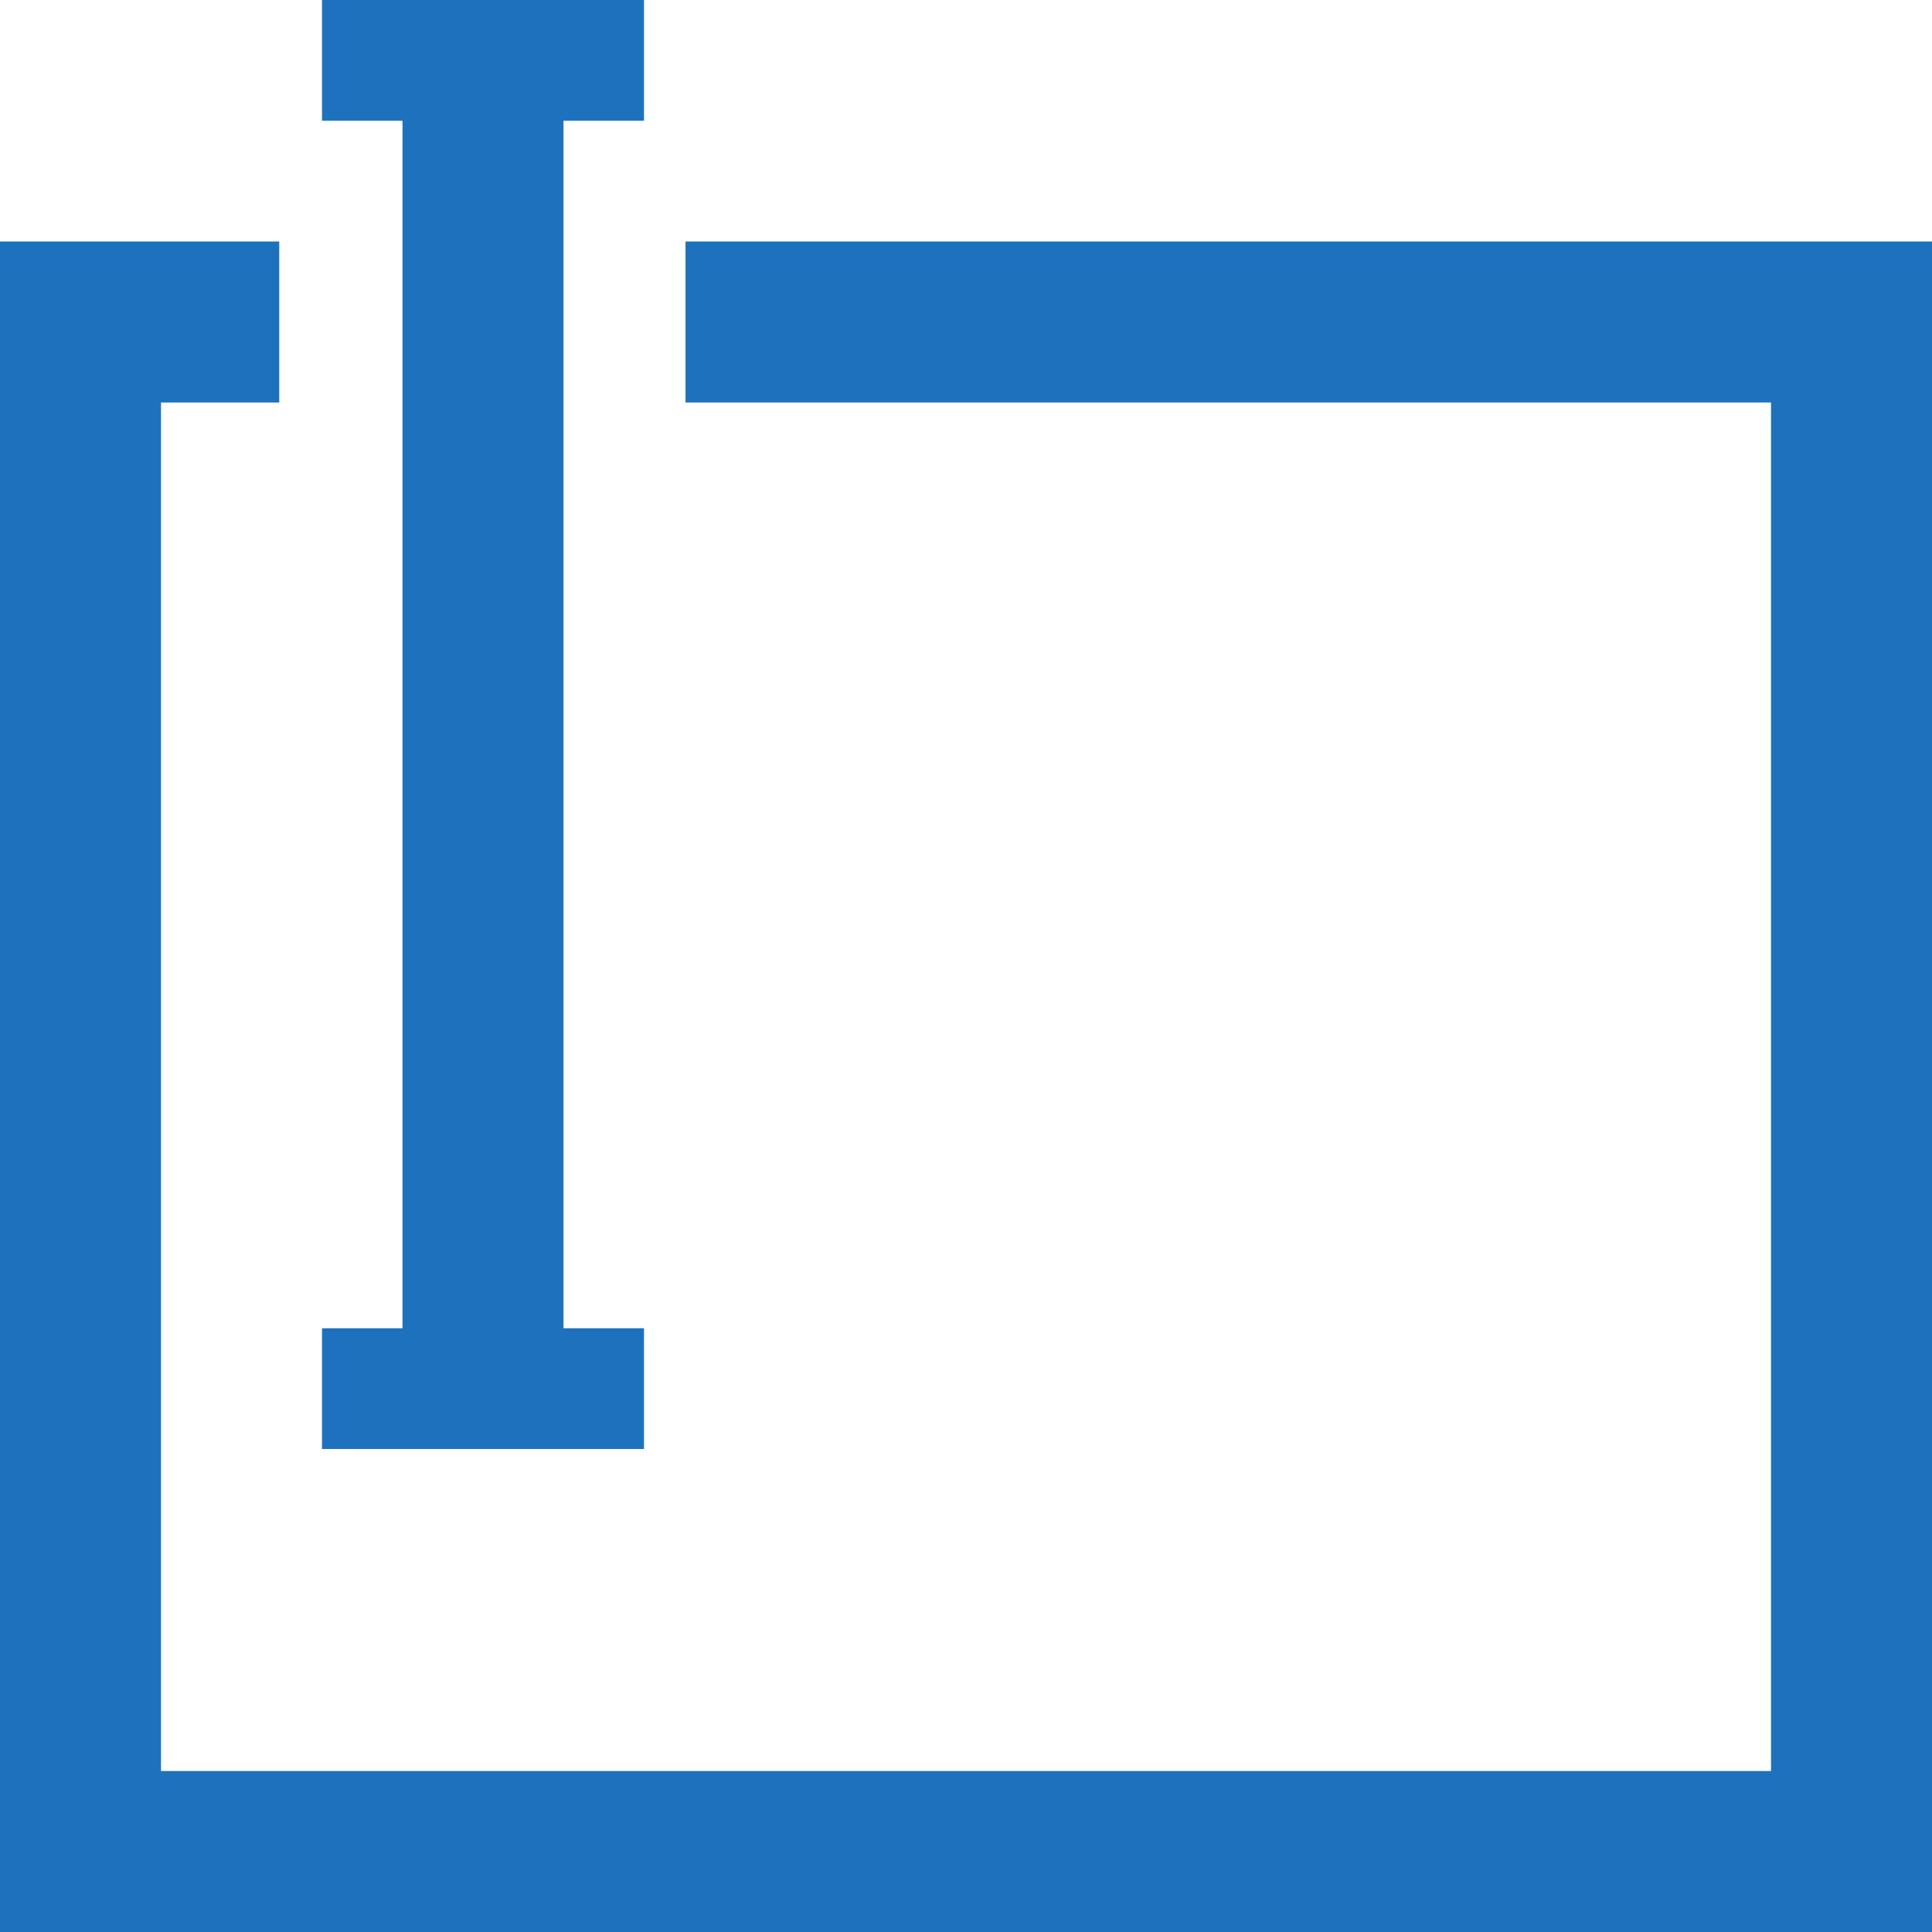
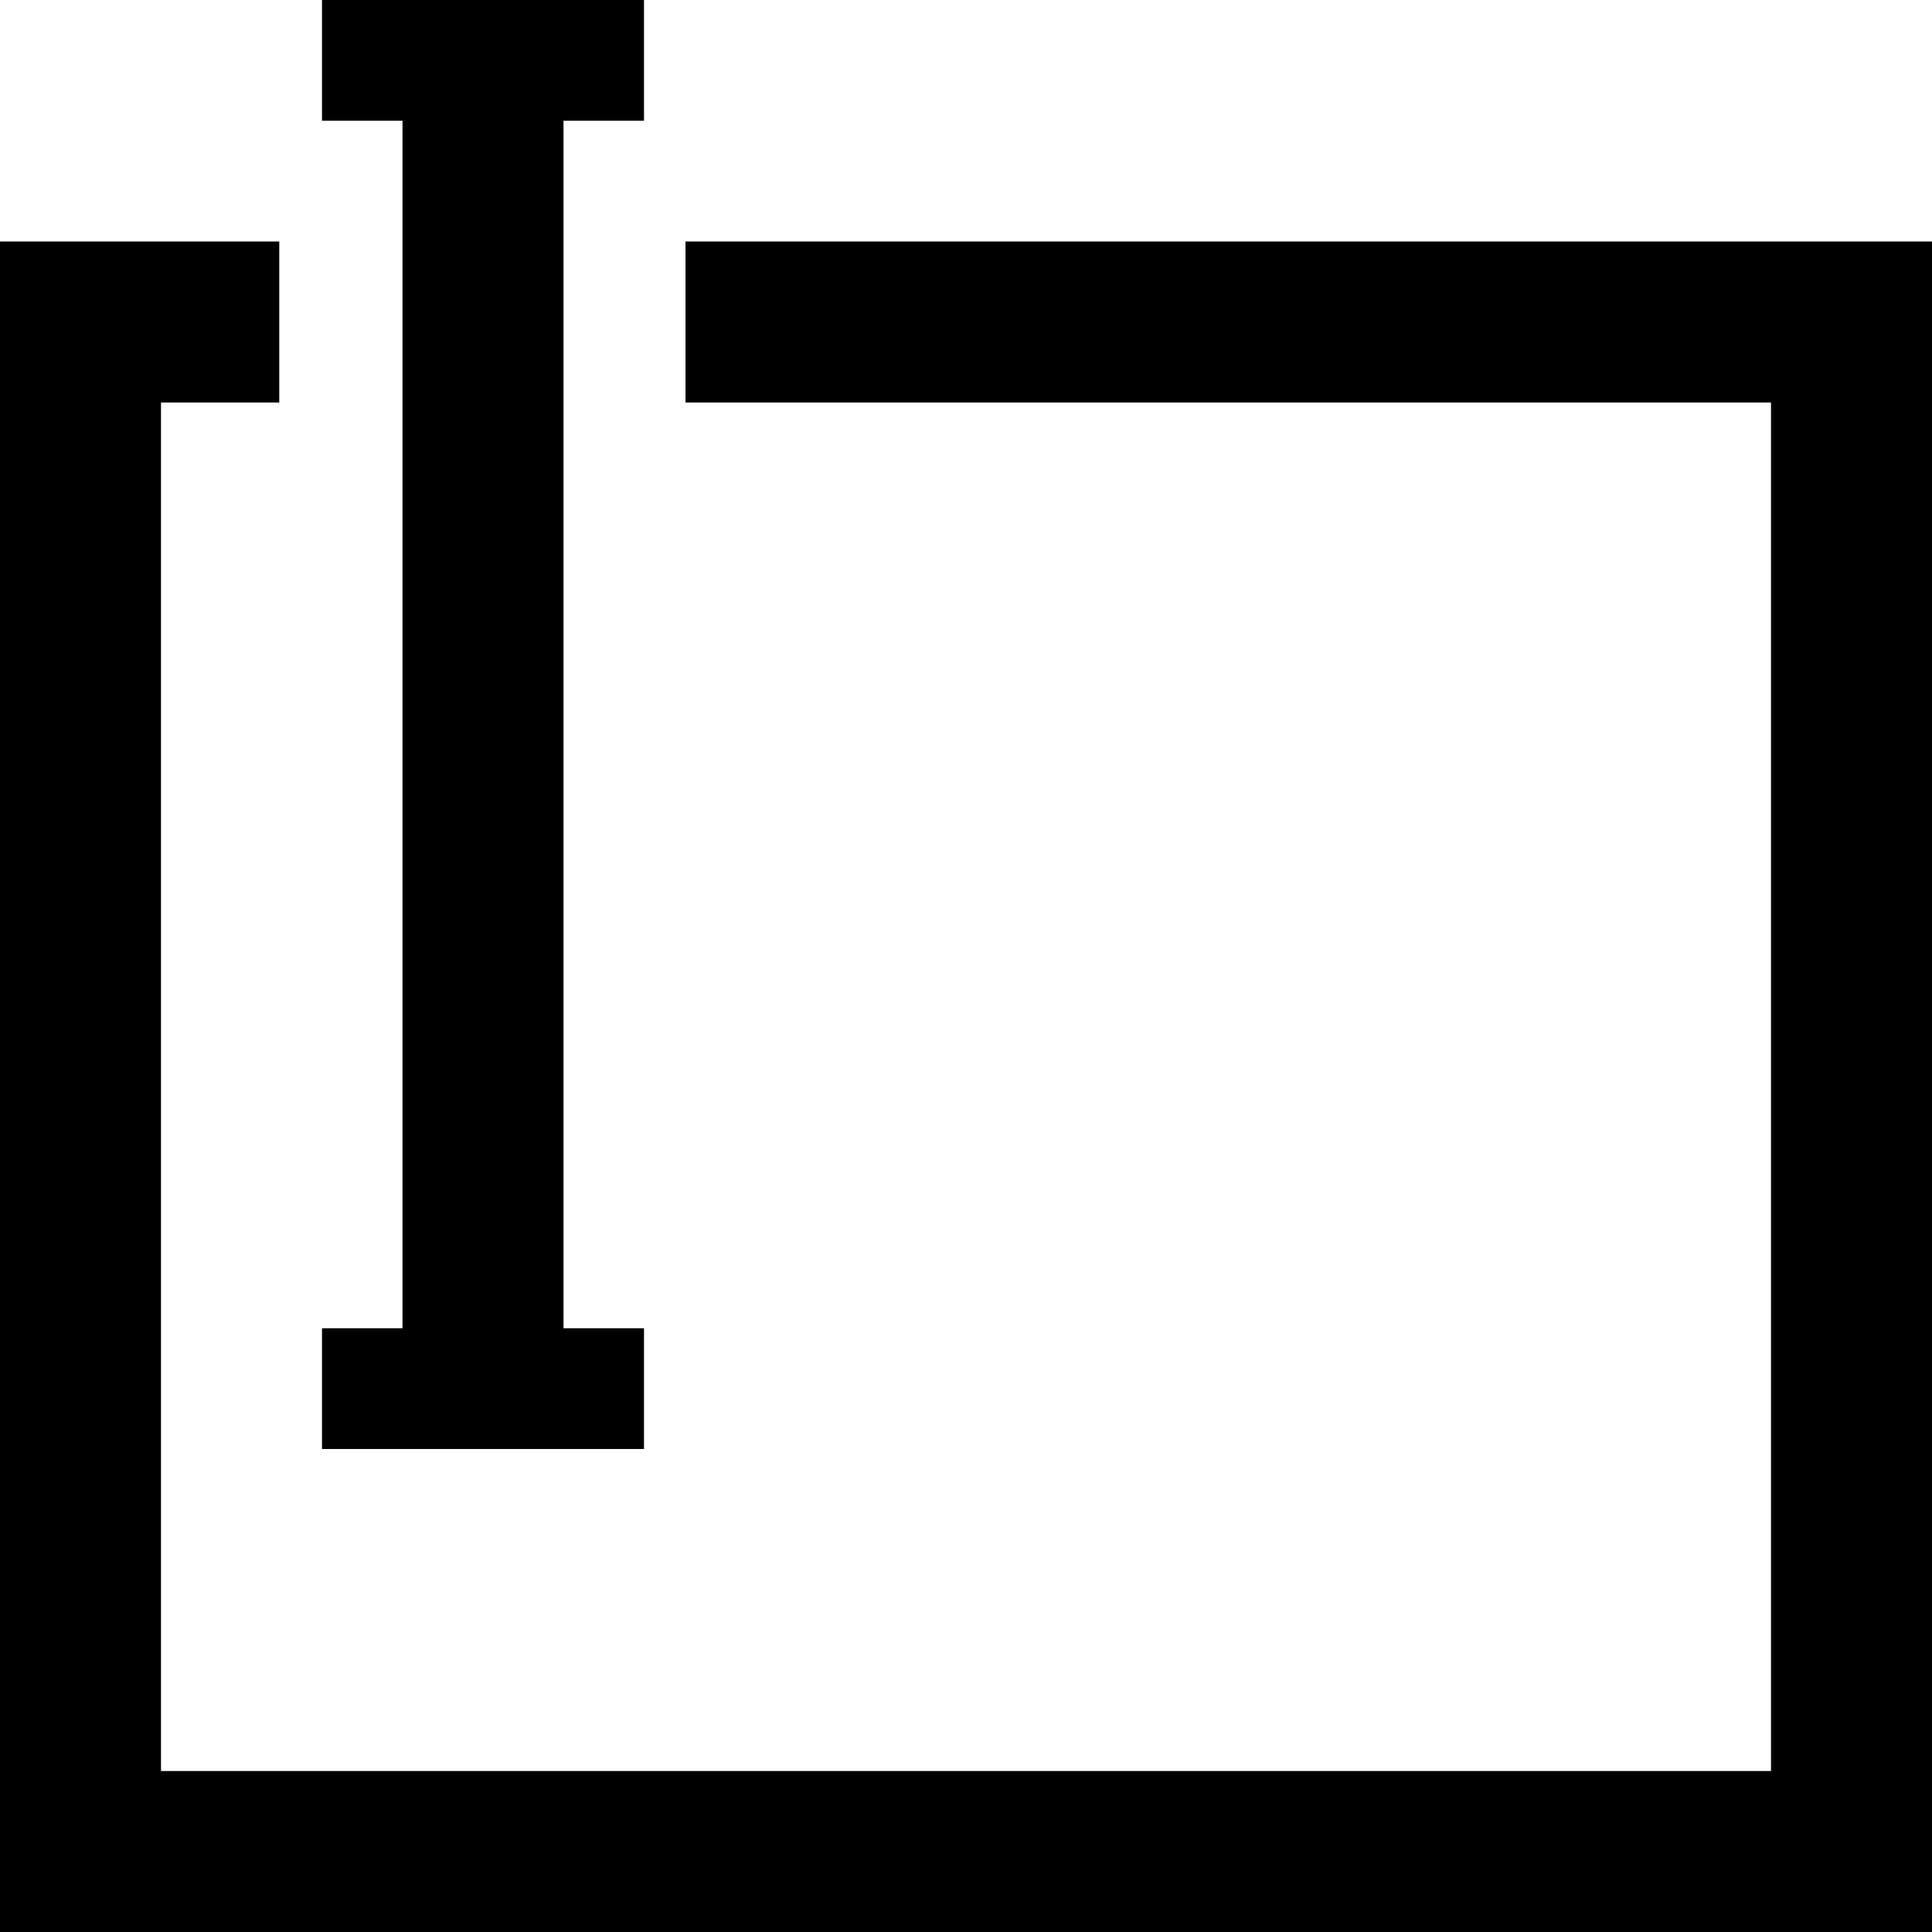
<svg xmlns="http://www.w3.org/2000/svg" width="800px" height="800px" viewBox="0 0 48 48" enable-background="new 0 0 48 48" id="Layer_3" version="1.1" xml:space="preserve">
-   <g fill="#1e72bd">
+   <g>
    <polygon points="16,33 14,33 14,10 14,6 14,3 16,3 16,0 8,0 8,3 10,3 10,6 10,10 10,33 8,33 8,36 16,36  " />
    <polygon points="17.031,6 17.031,10 44,10 44,44 4,44 4,10 6.938,10 6.938,6 0,6 0,48 48,48 48,6  " />
  </g>
</svg>
